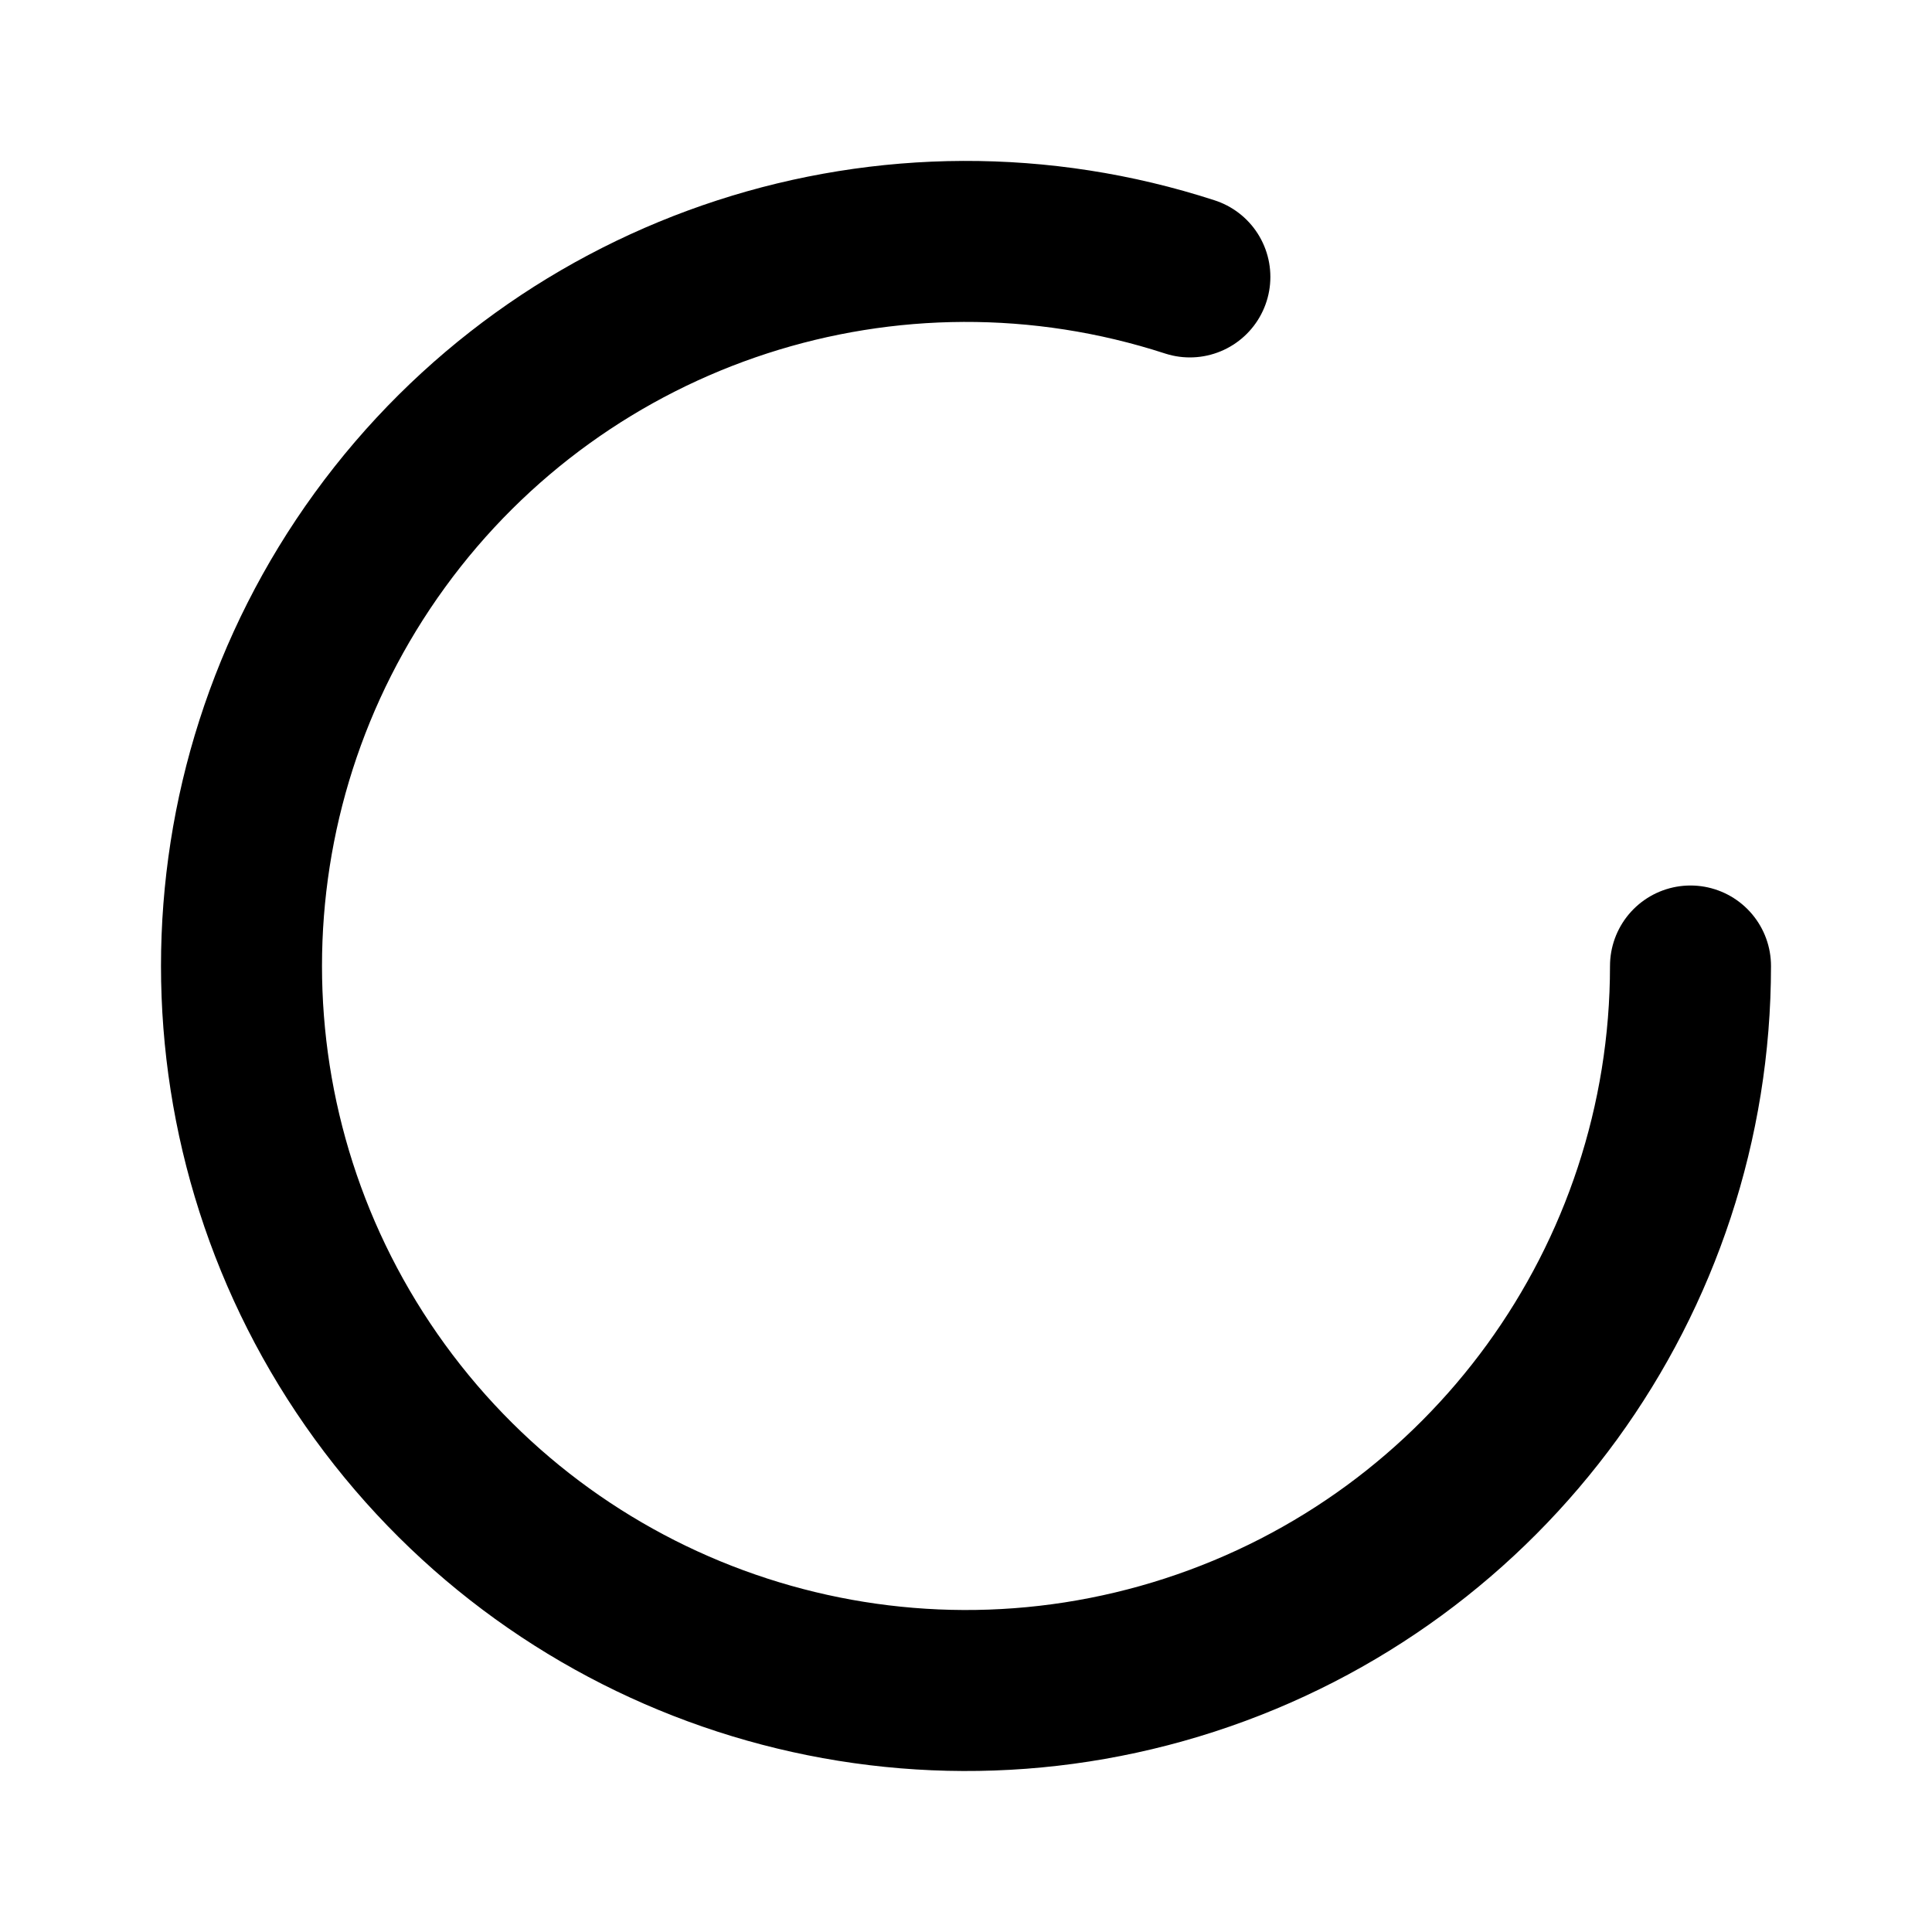
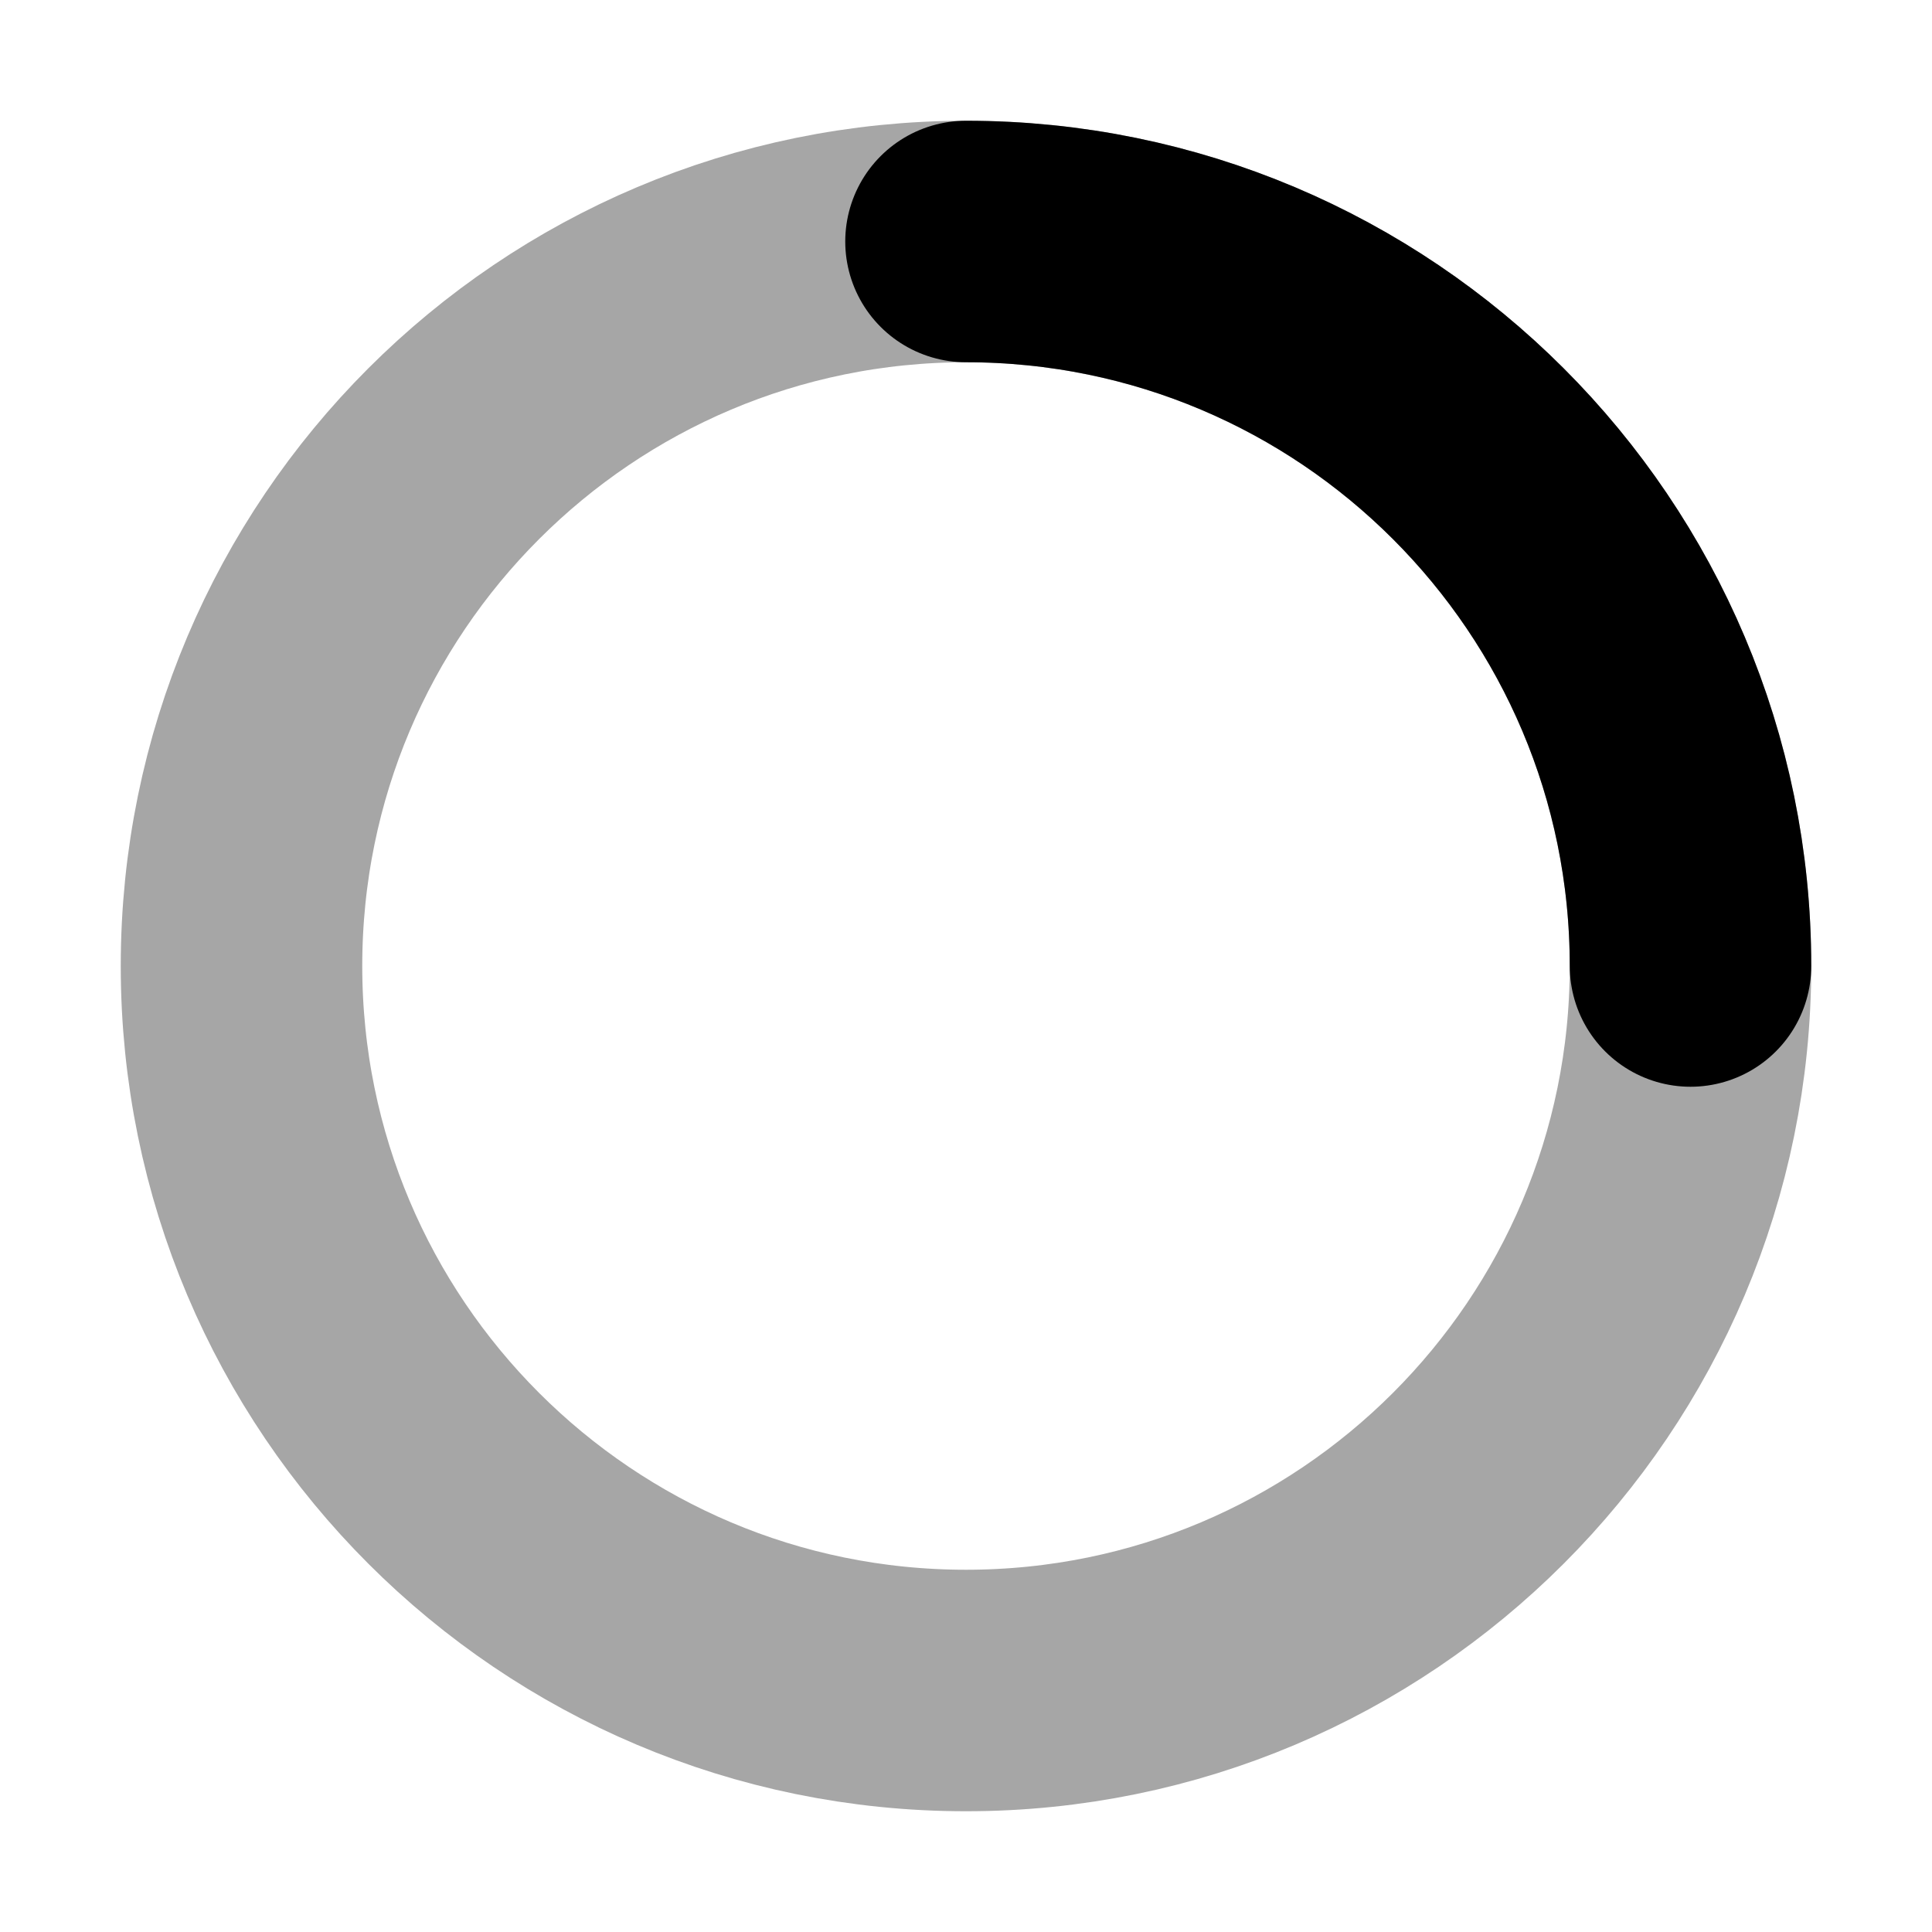
- <svg xmlns="http://www.w3.org/2000/svg" class="lucide lucide-loader-circle" width="24" height="24" viewBox="0 0 24 24" fill="none" stroke="currentColor" stroke-width="2" stroke-linecap="round" stroke-linejoin="round">
-   <path d="M21 12a9 9 0 1 1-6.219-8.56" />
+ <svg xmlns="http://www.w3.org/2000/svg" viewBox="0 0 16 16" width="24" height="24" fill="none">
+   <g>
+     <g>
+       <path d="M2 8A6 6 0 1 1 14 8A6 6 0 1 1 2 8Z" fill="none" stroke="currentColor" stroke-opacity="0.35" stroke-width="2" stroke-linecap="round" stroke-linejoin="round" />
+     </g>
+     <g>
+       <path d="M8 2A6 6 0 0 1 14 8" fill="none" stroke="currentColor" stroke-width="2" stroke-linecap="round" stroke-linejoin="round" />
+     </g>
+   </g>
</svg>
